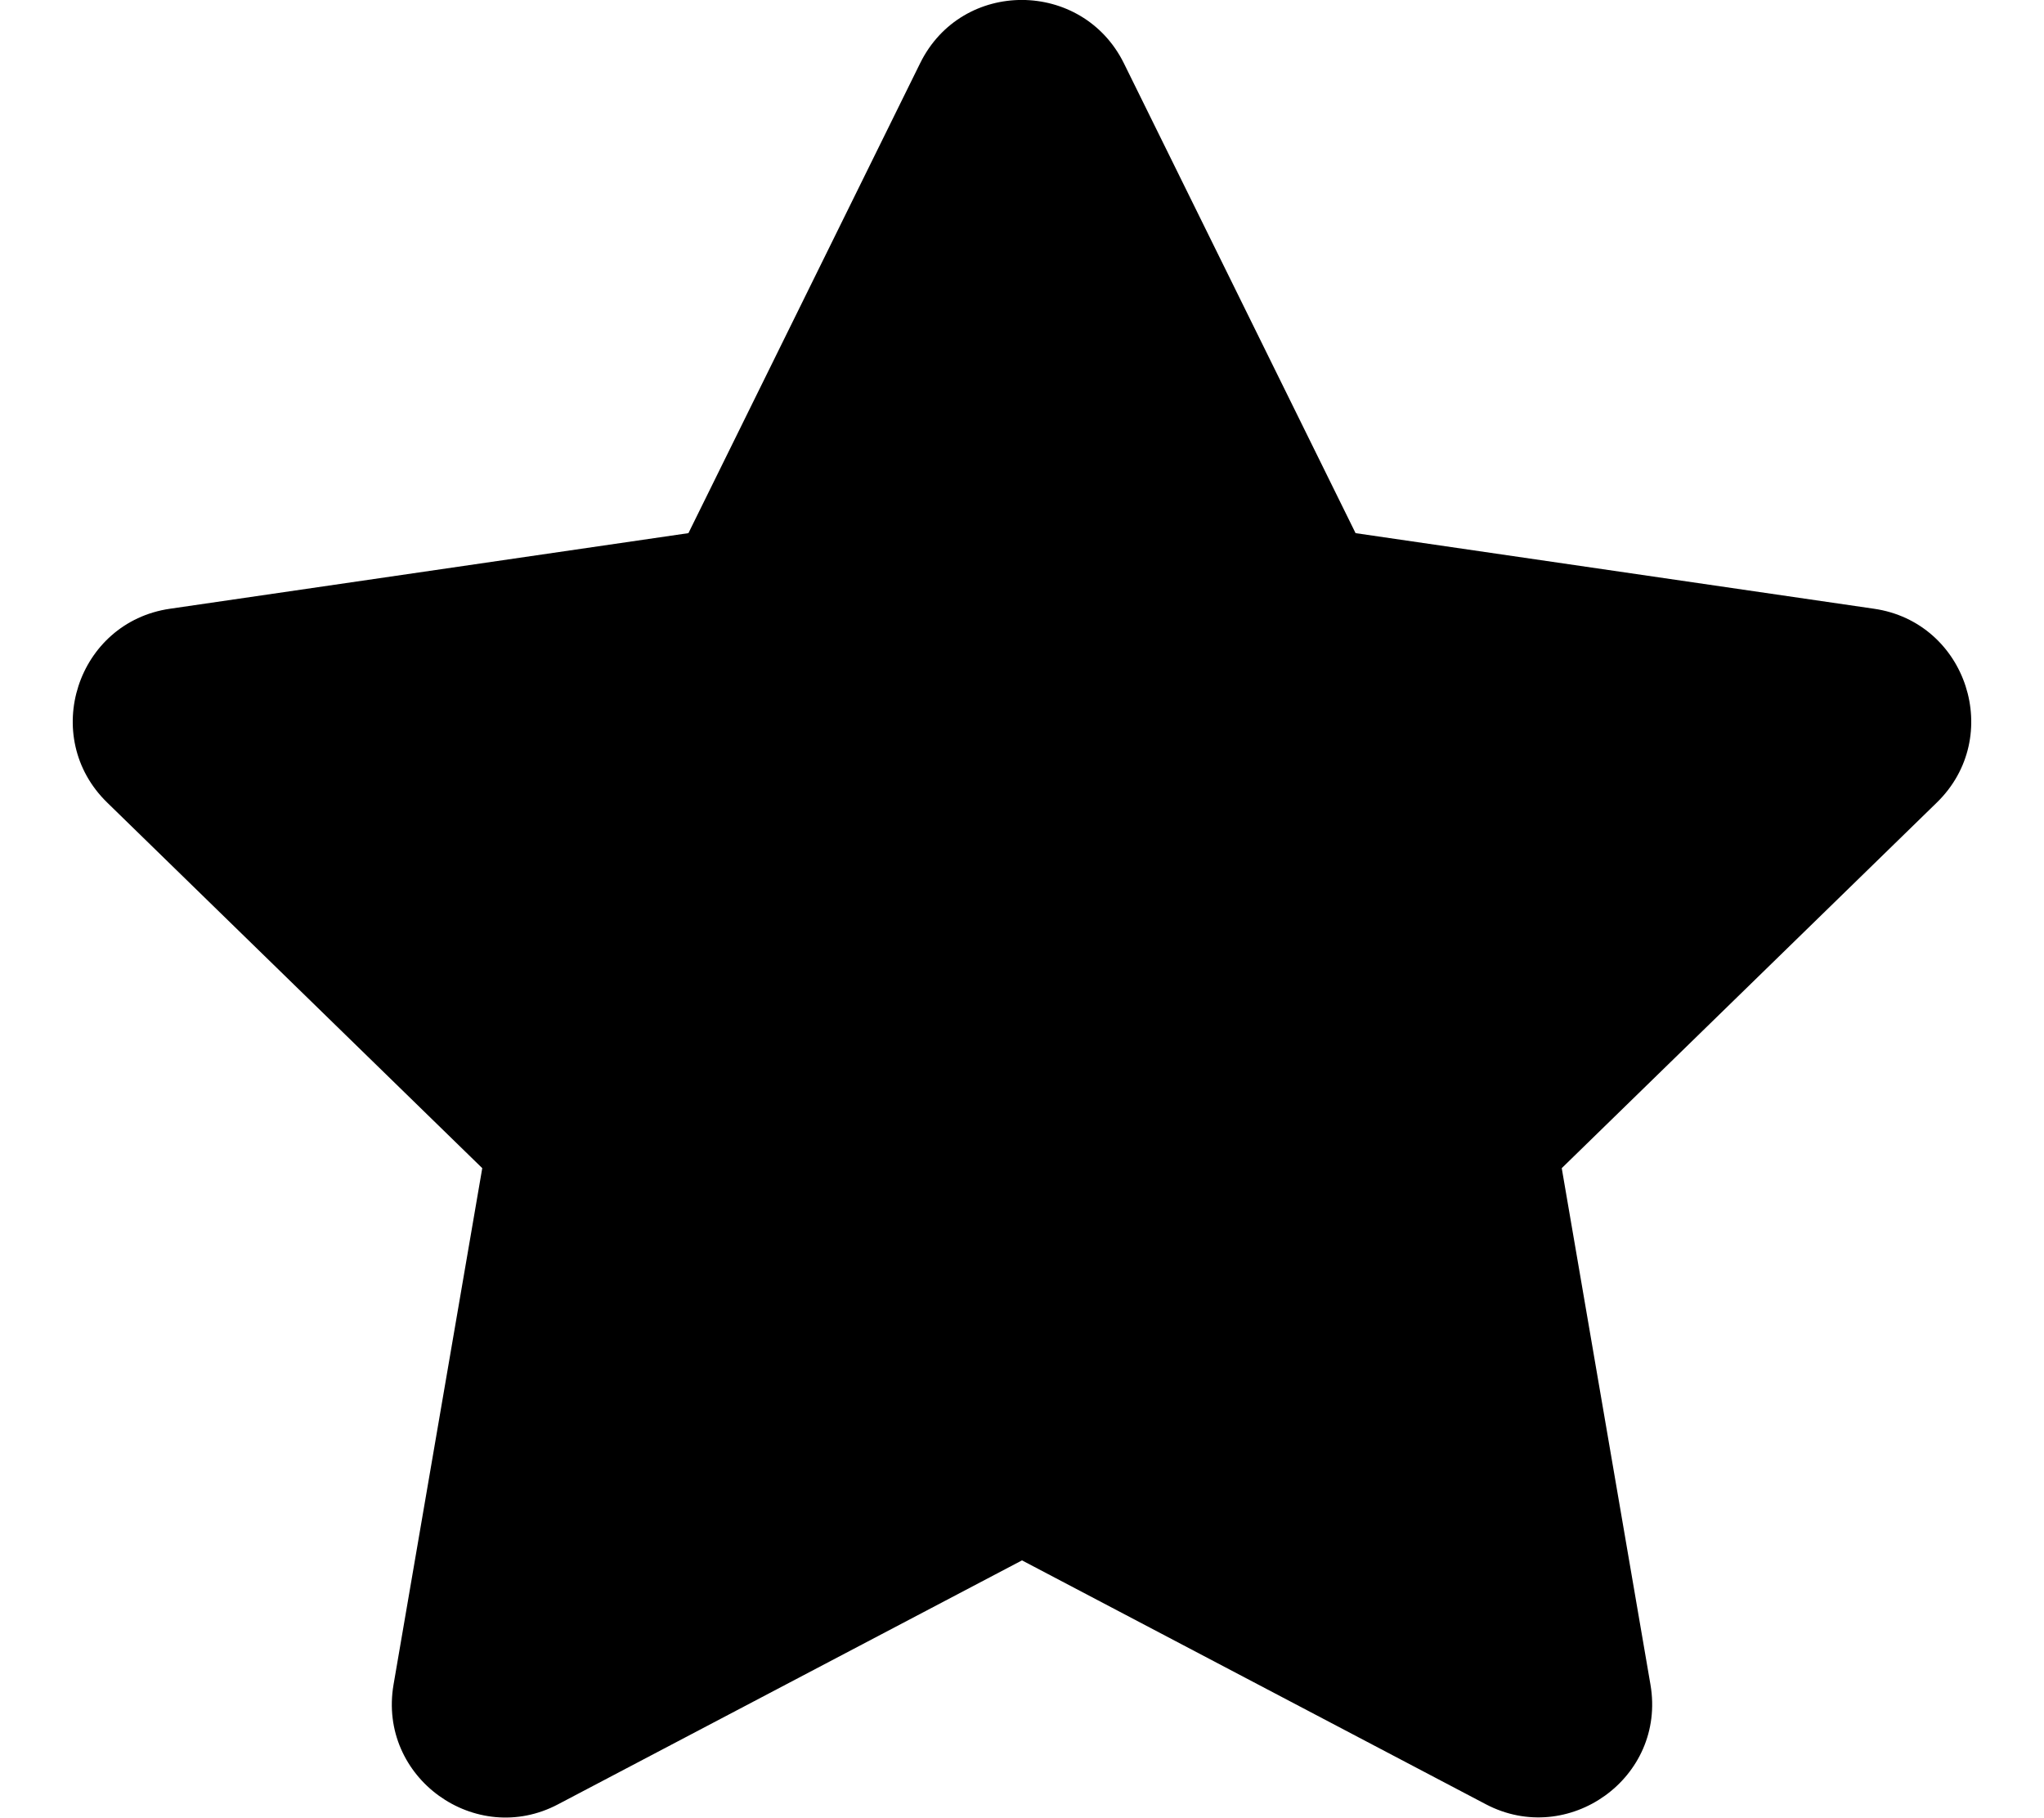
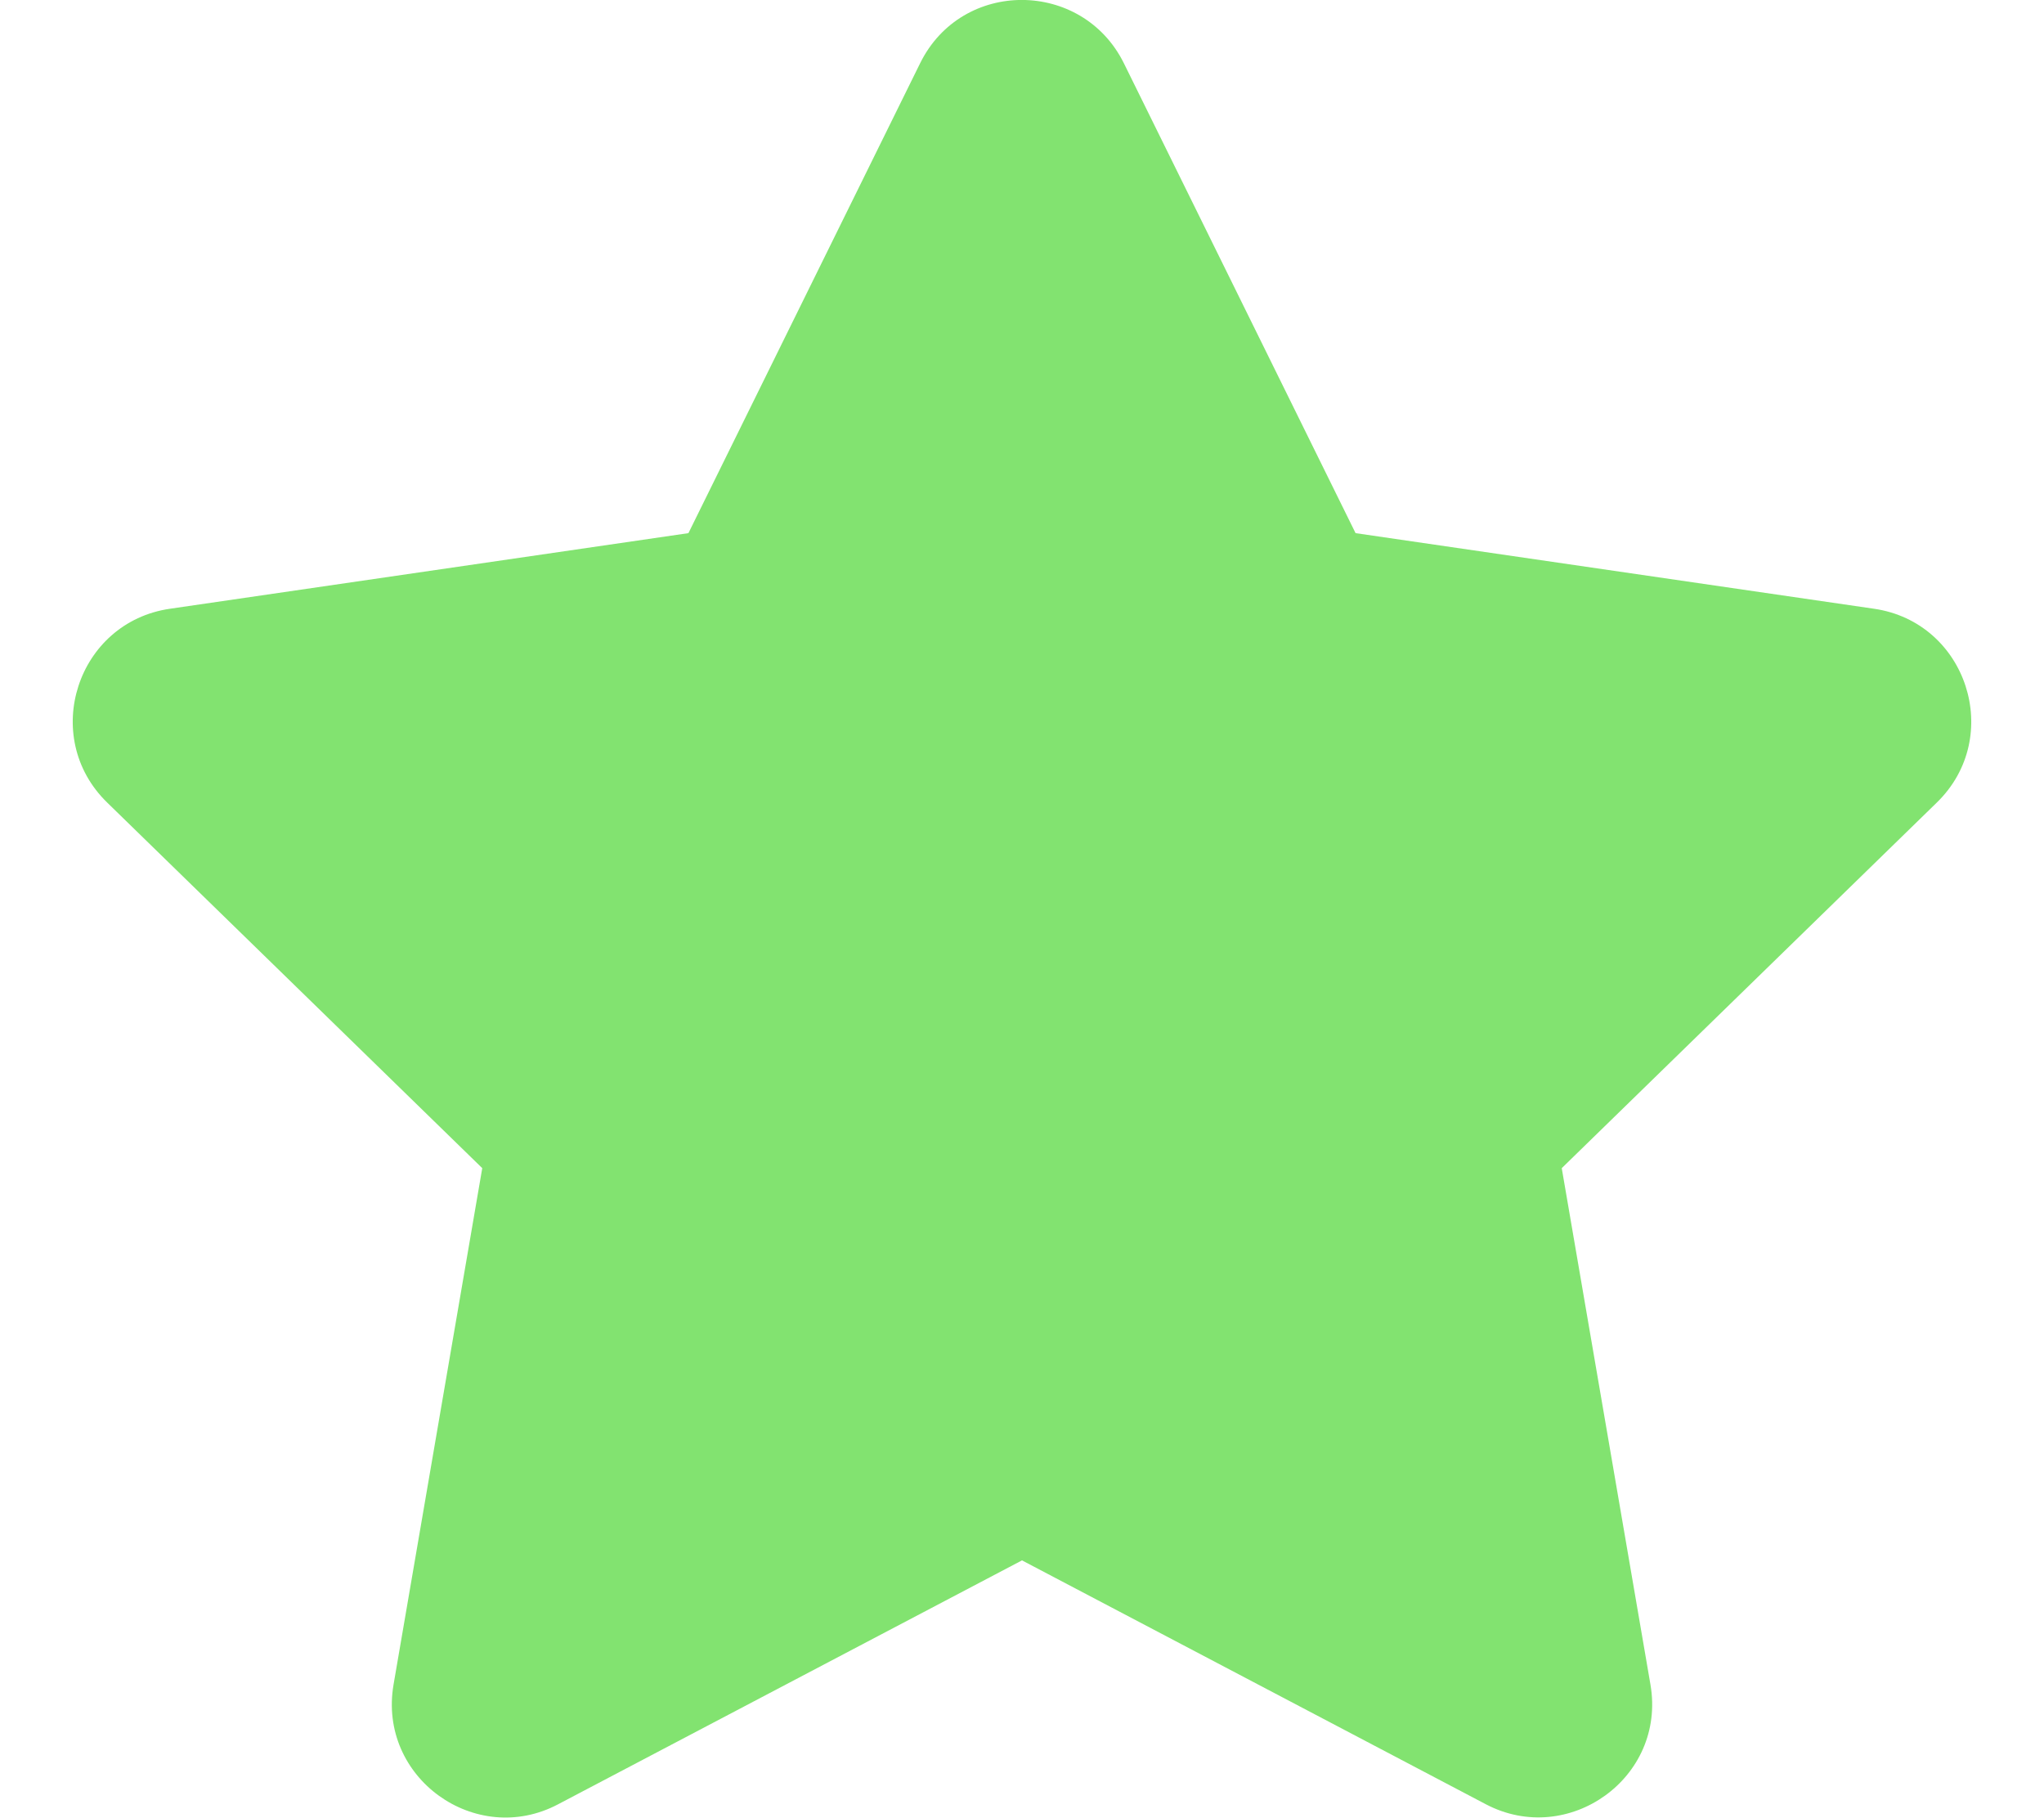
<svg xmlns="http://www.w3.org/2000/svg" viewBox="0 0 576 512">
-   <path d="M259.3 17.8L194 150.2 47.9 171.5c-26.2 3.8-36.7 36.1-17.7 54.6l105.7 103-25 145.5c-4.5 26.3 23.2 46 46.4 33.7L288 439.6l130.7 68.7c23.2 12.2 50.9-7.4 46.4-33.7l-25-145.5 105.7-103c19-18.5 8.5-50.8-17.7-54.6L382 150.2 316.7 17.8c-11.7-23.6-45.6-23.9-57.4 0z" />
+   <path fill="#82e370" d="M259.3 17.8L194 150.2 47.9 171.5c-26.2 3.8-36.7 36.1-17.7 54.6l105.7 103-25 145.5c-4.5 26.3 23.2 46 46.4 33.7L288 439.6l130.7 68.7c23.2 12.2 50.9-7.4 46.4-33.7l-25-145.5 105.7-103c19-18.5 8.5-50.8-17.7-54.6L382 150.2 316.7 17.8c-11.7-23.6-45.6-23.9-57.4 0z" />
  <iframe class="cleanslate" src="moz-extension://9994e158-546e-2a4a-afc8-956bdfb53385/static/commandline.html" id="cmdline_iframe" style="height: 0px !important;" />
</svg>
